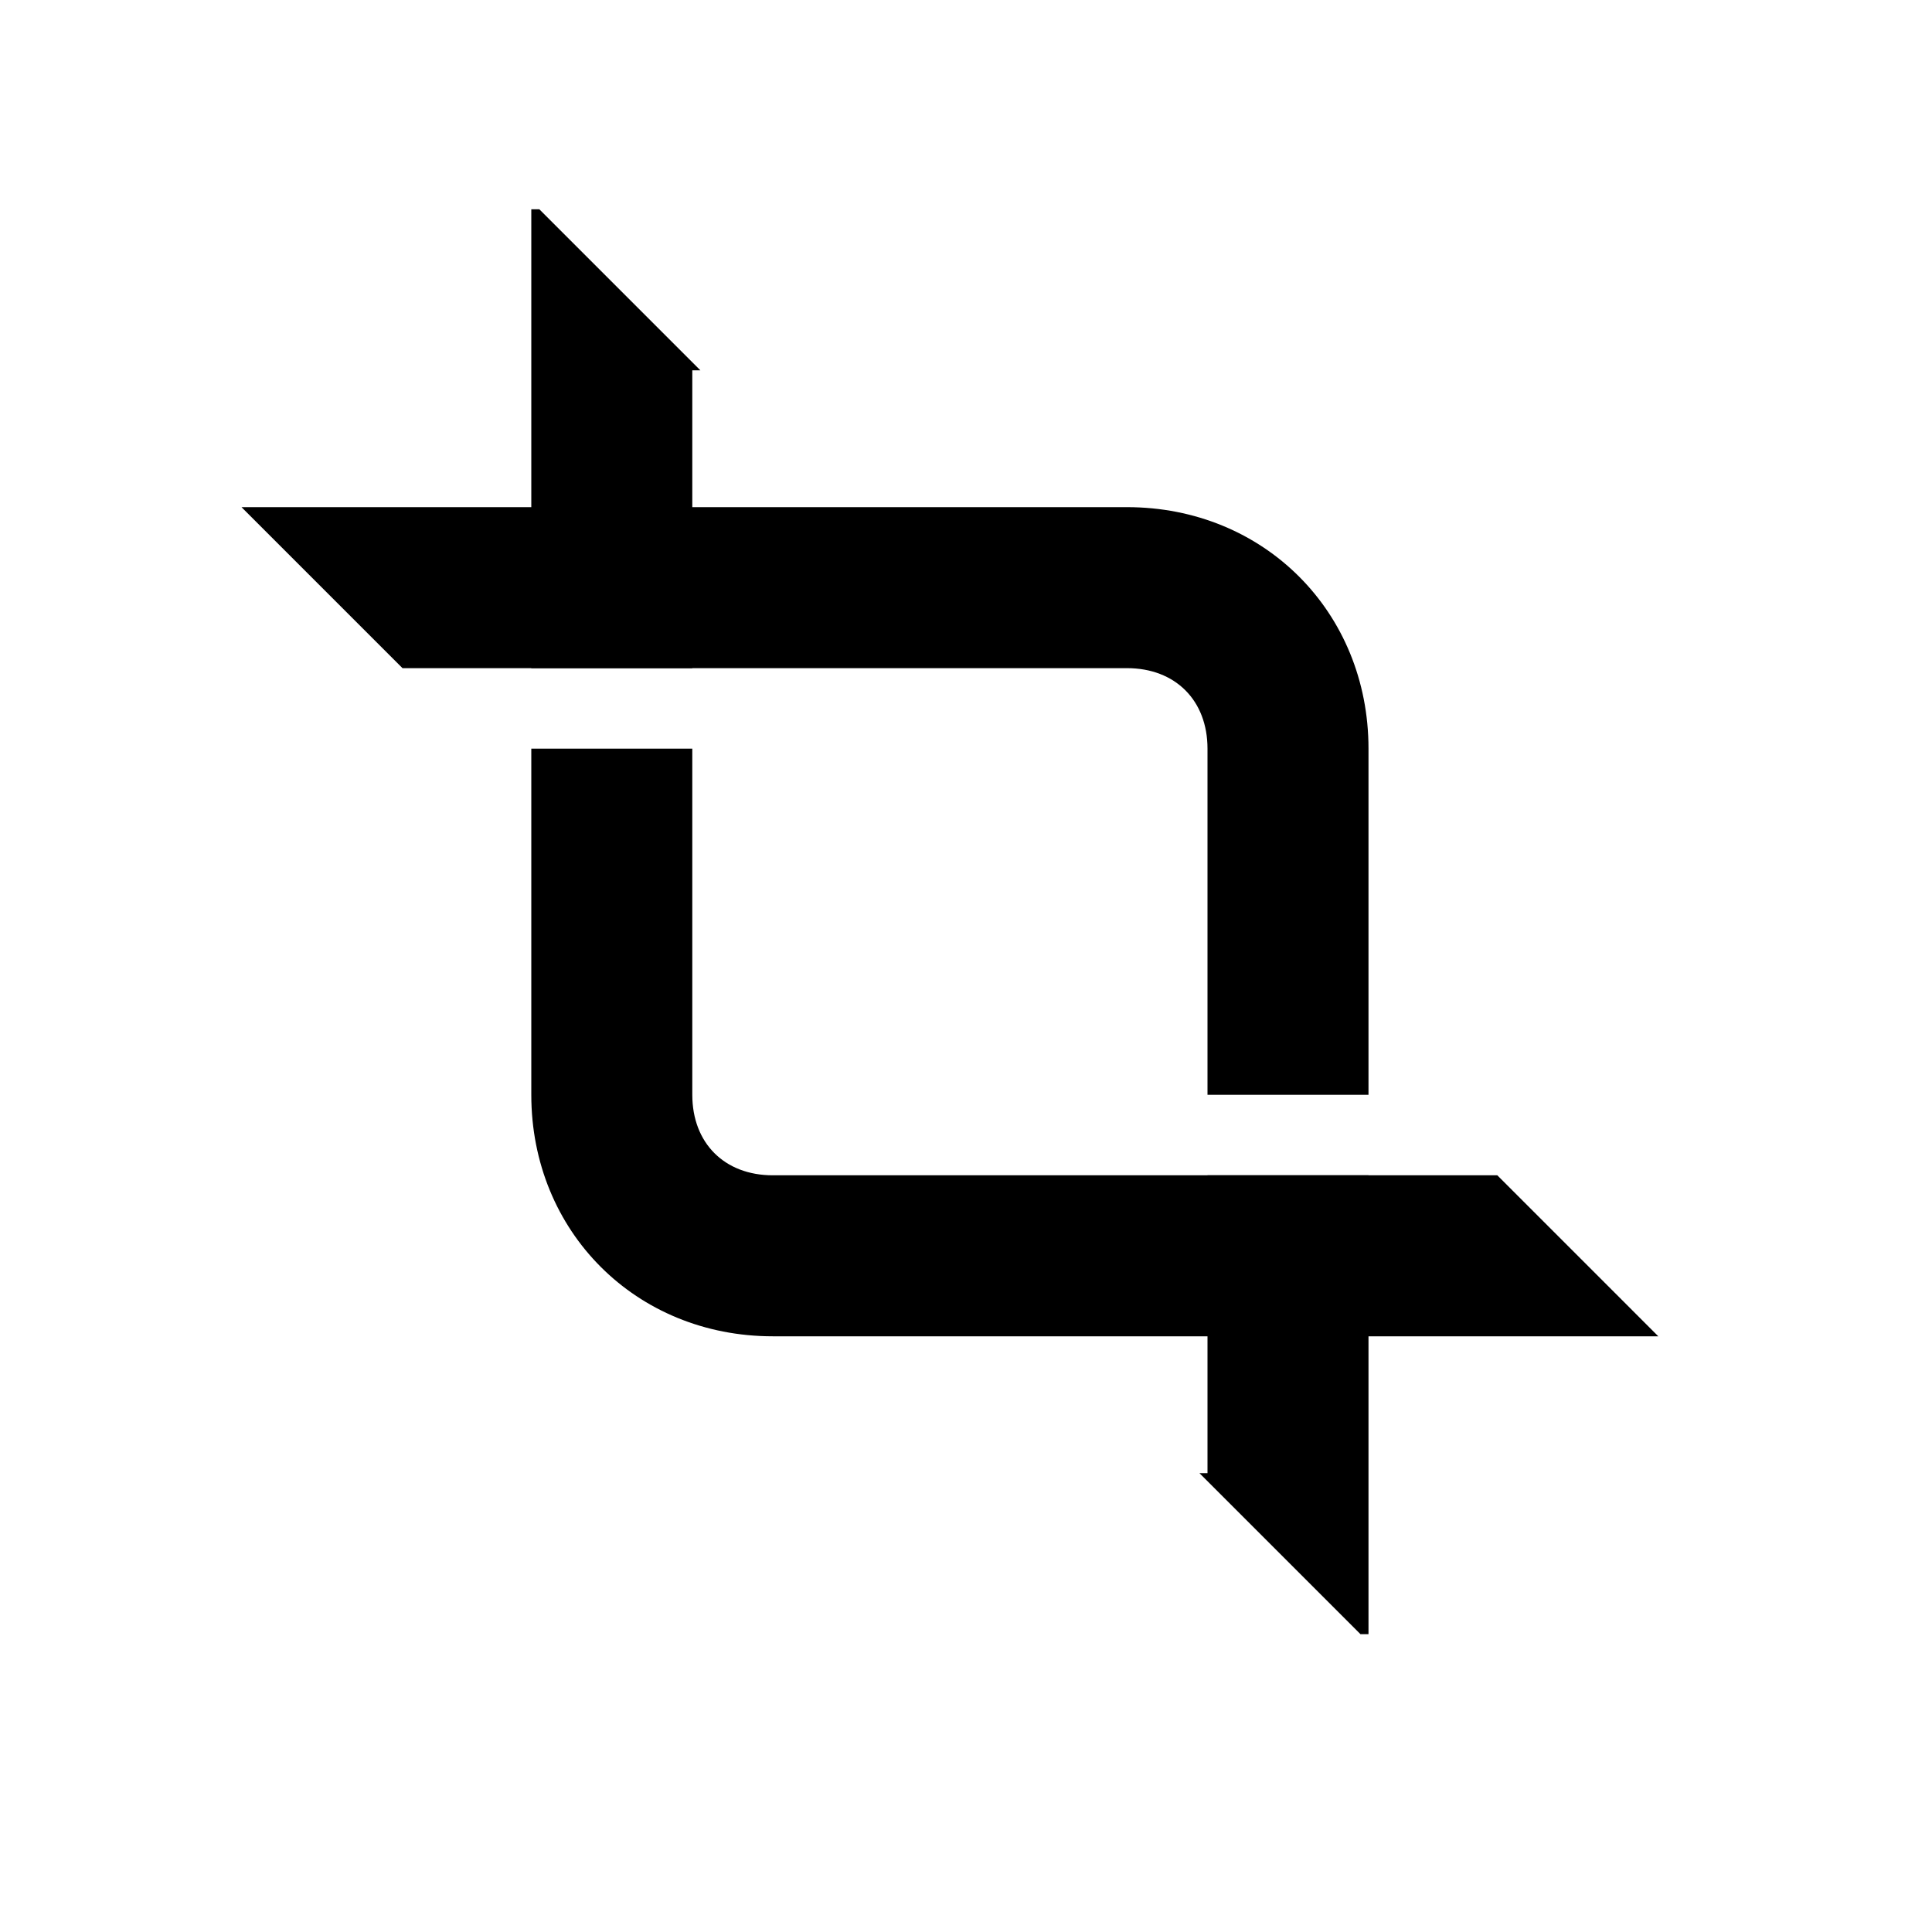
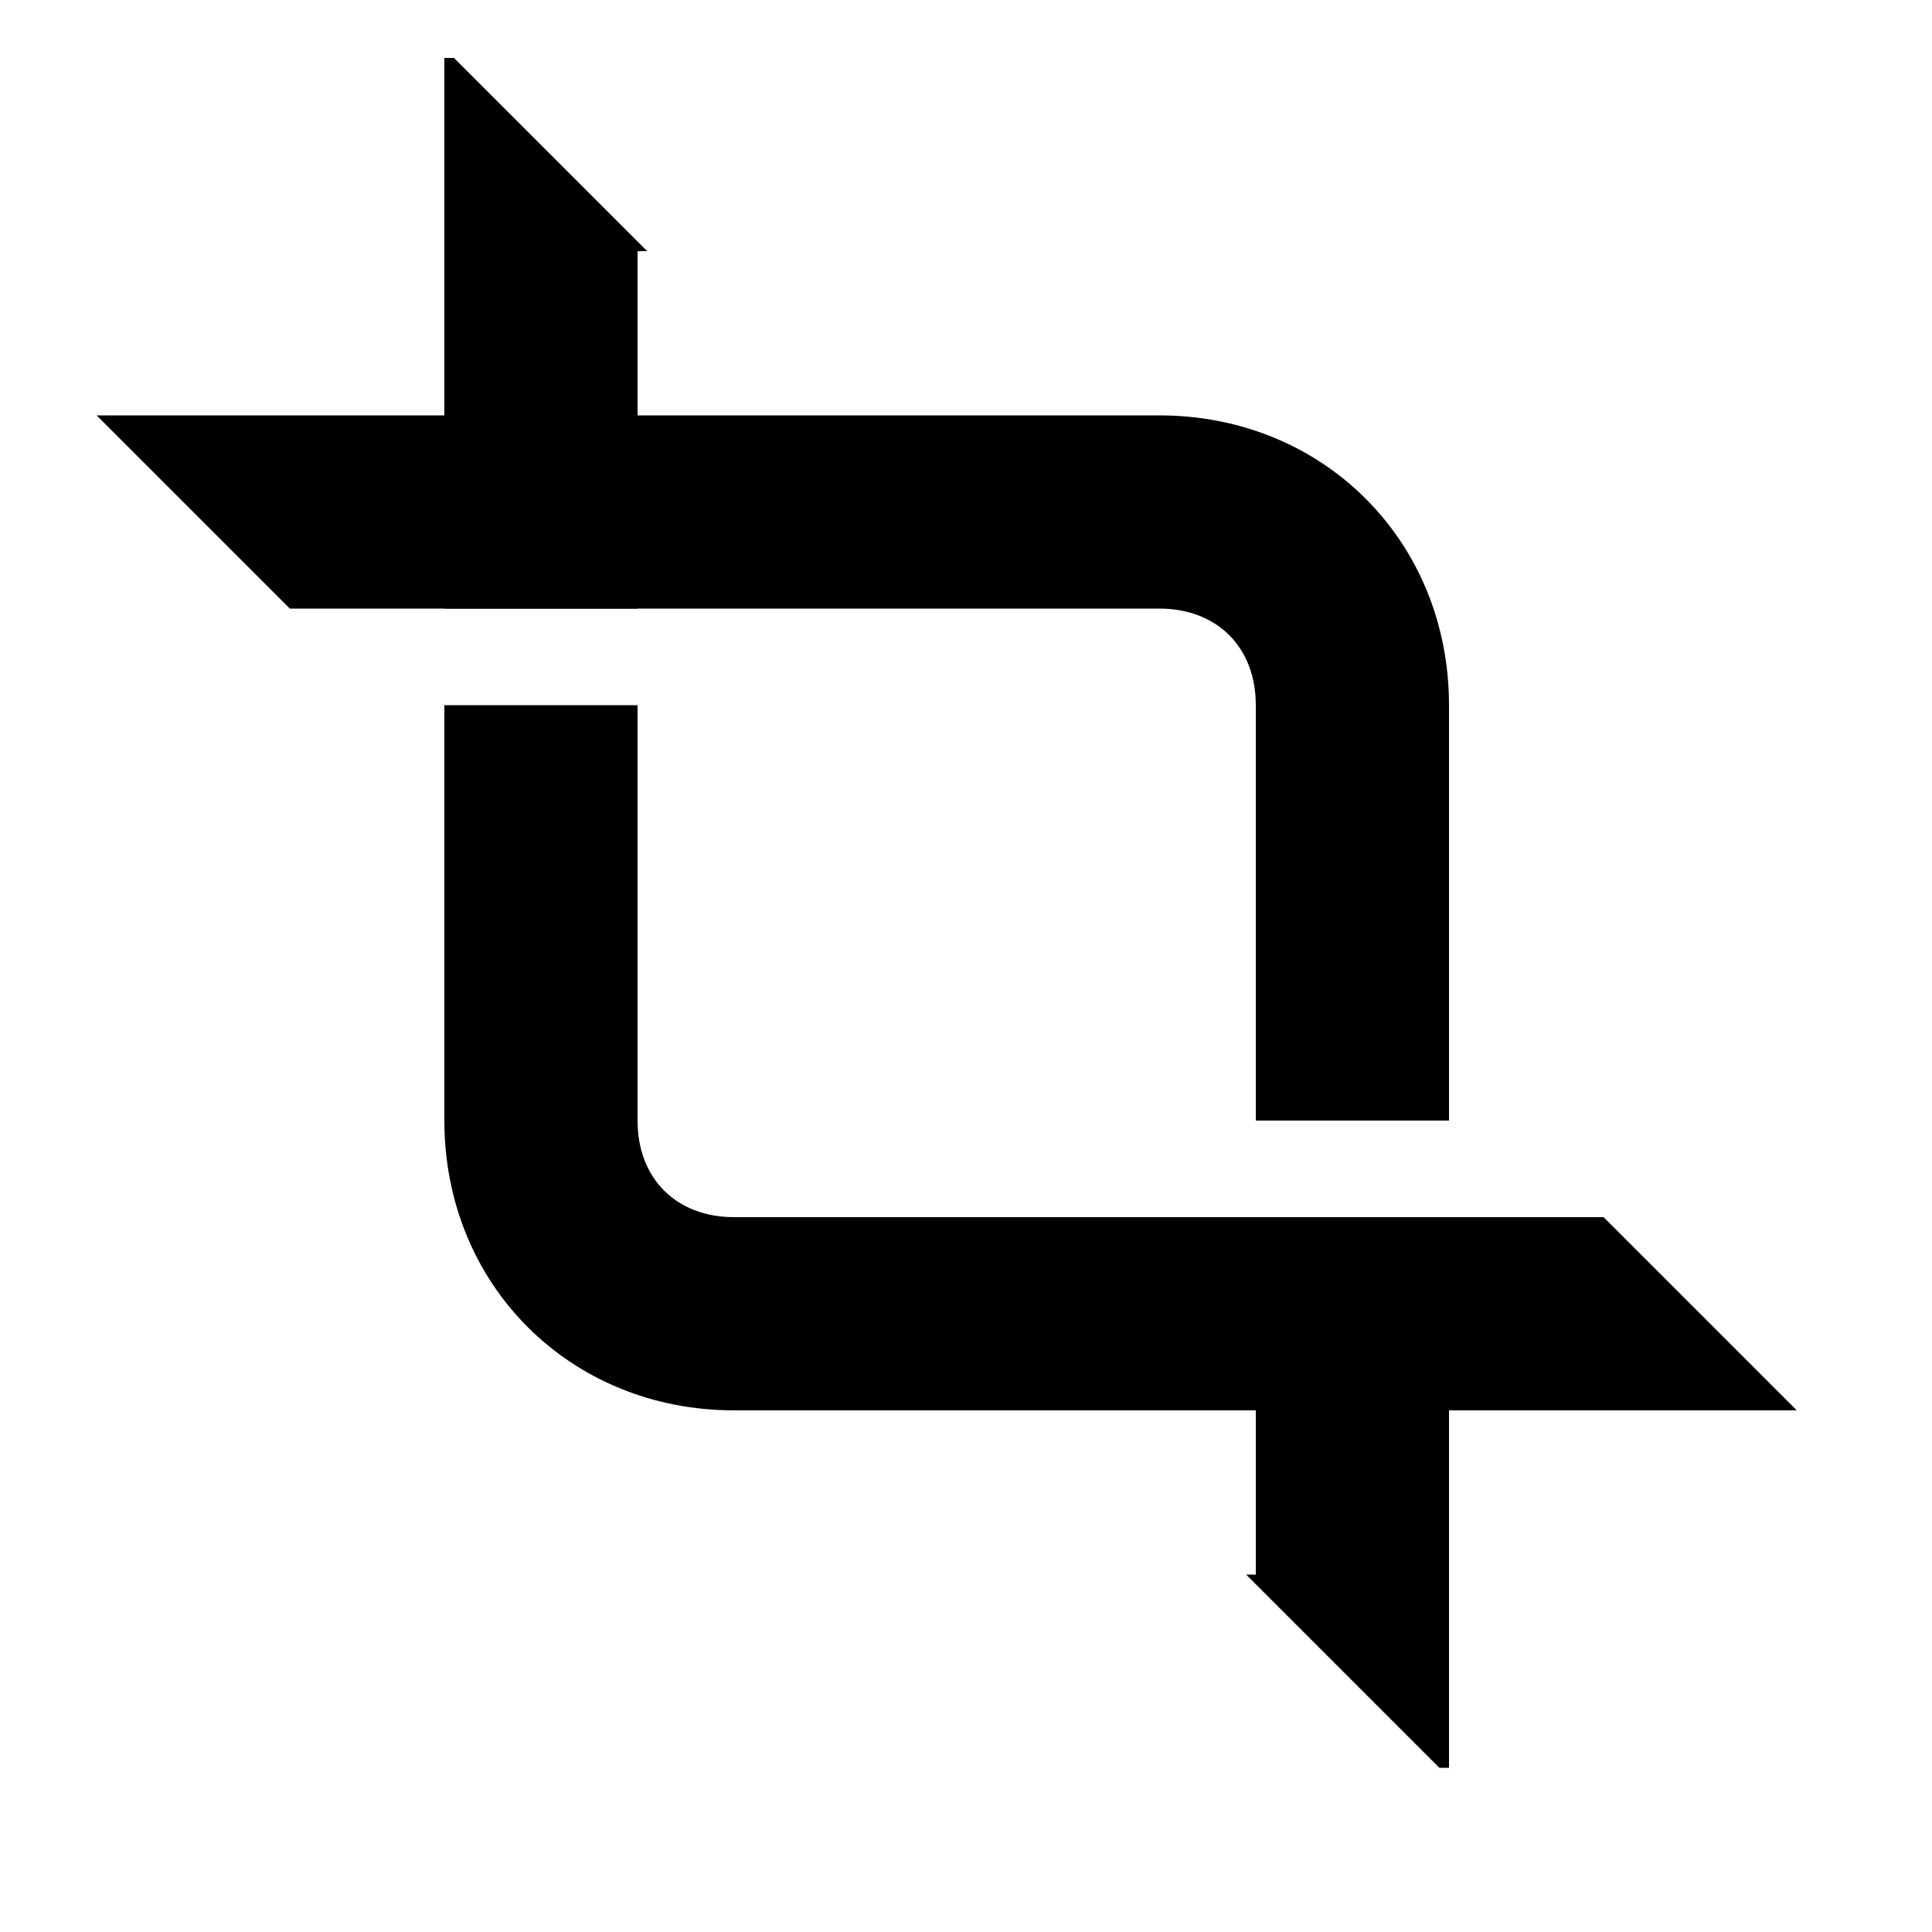
- <svg xmlns="http://www.w3.org/2000/svg" viewBox="0 0 24 24">
+ <svg xmlns="http://www.w3.org/2000/svg" viewBox="2 2 20 20">
  <path d="M8.6 8.3V4.6h.1l-2-2h-.1v5.7m12 6.3h-9c-.6 0-1-.4-1-1V9.3h-2v4.3c0 1.7 1.3 3 3 3h11l-2-2z" />
  <path d="M15 9.3v4.3h2V9.3c0-1.7-1.3-3-3-3H3l2 2h9c.6 0 1 .4 1 1zm0 5.3v3.7h-.1l2 2h.1v-5.7" />
</svg>
